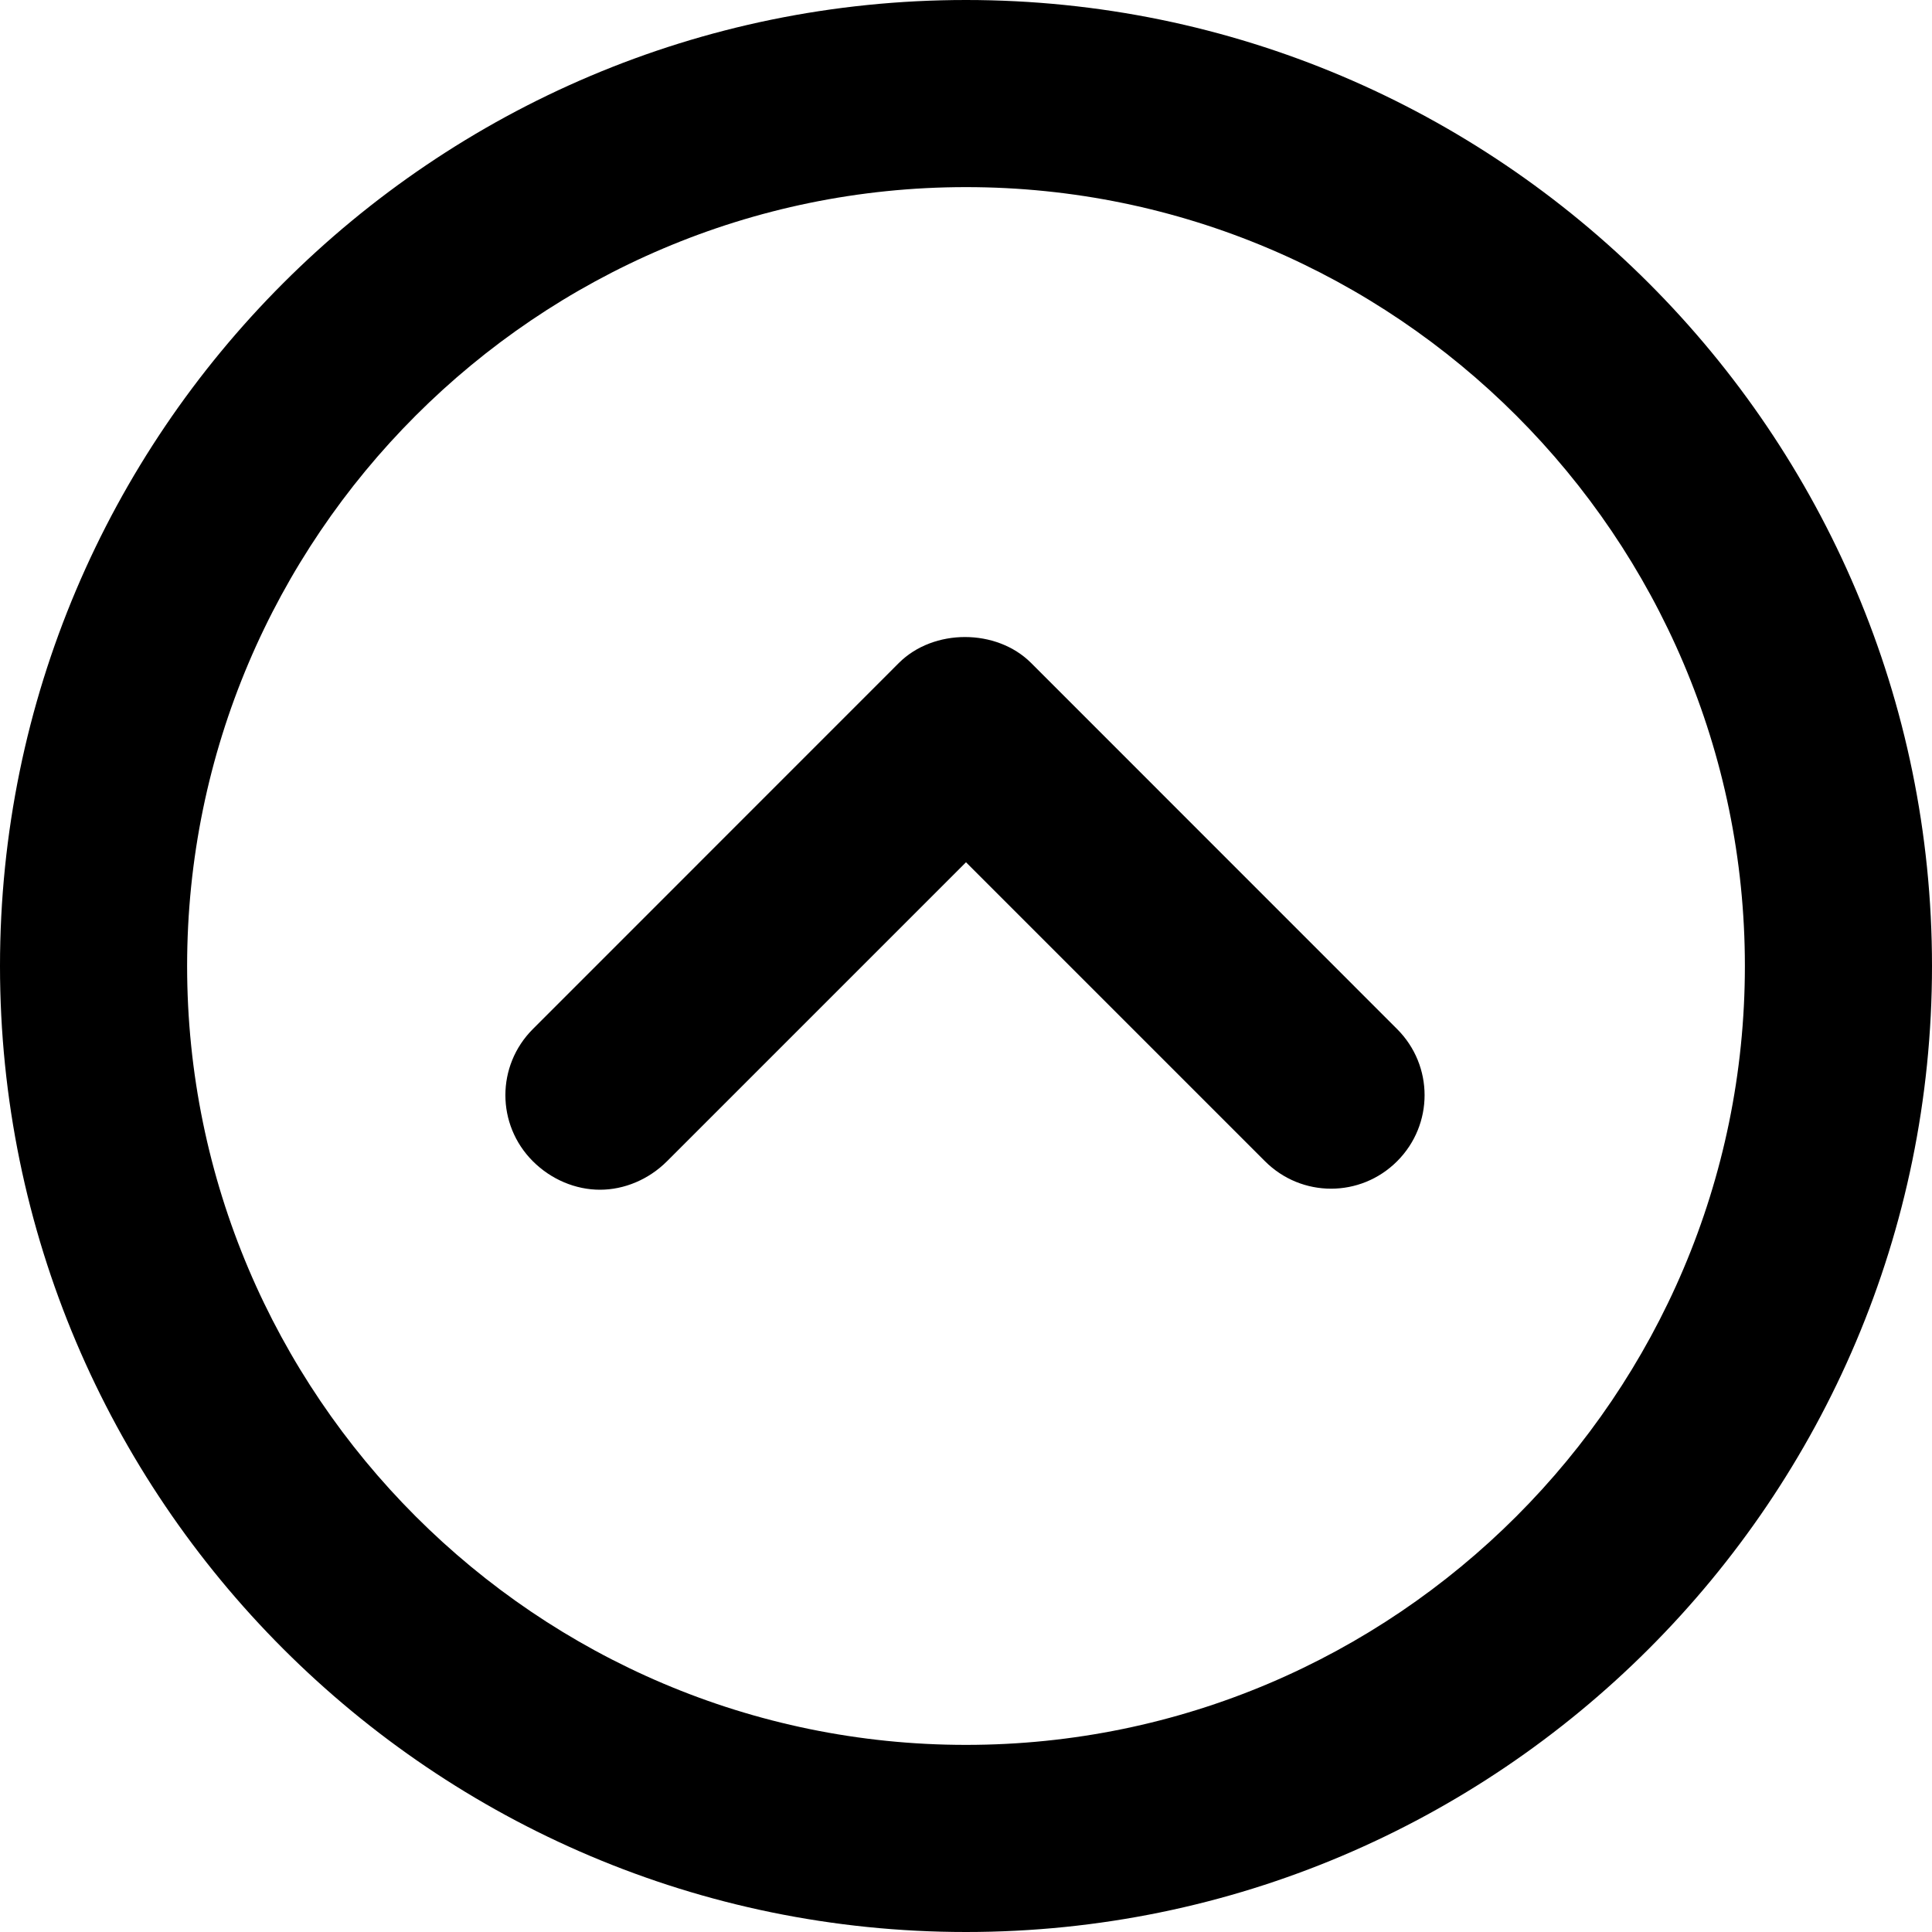
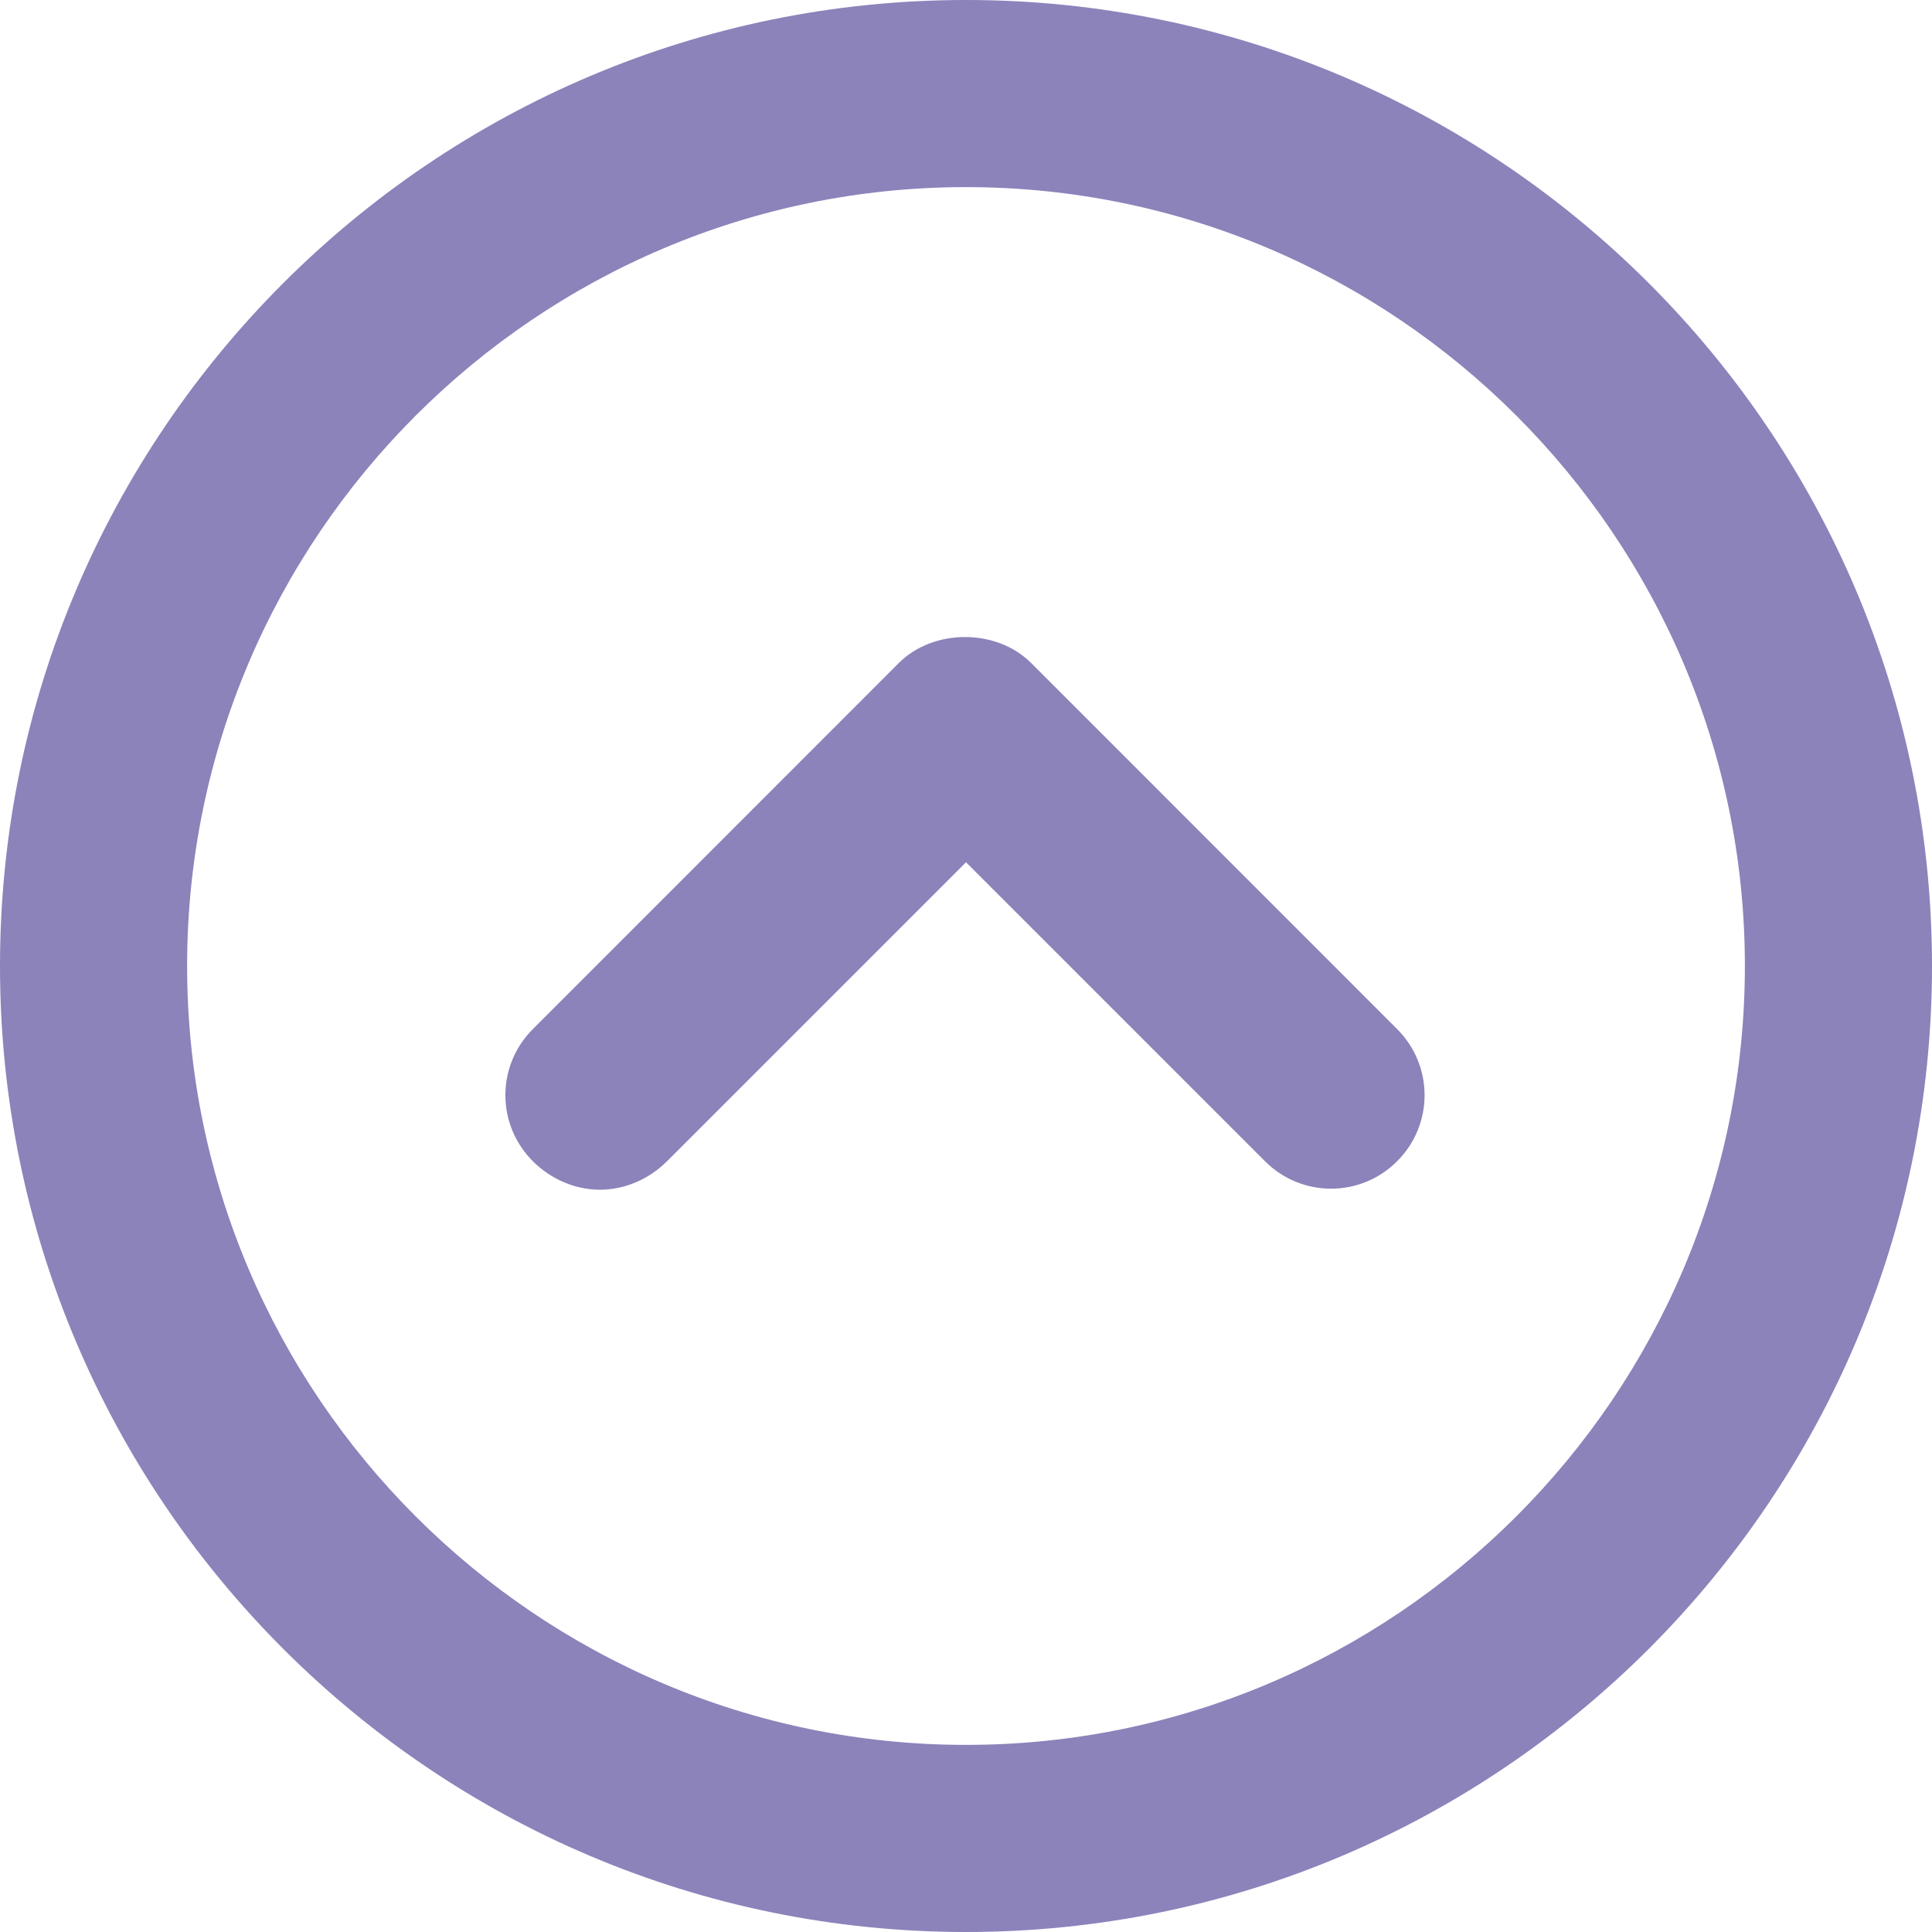
<svg xmlns="http://www.w3.org/2000/svg" width="20" height="20" viewBox="0 0 20 20" fill="none">
-   <path d="M9.305 6.863C9.663 6.505 10.316 6.505 10.674 6.863L14.463 10.653C14.842 11.032 14.842 11.642 14.463 12.021C14.084 12.4 13.474 12.4 13.095 12.021L10 8.926L6.905 12.021C6.716 12.21 6.463 12.316 6.211 12.316C5.958 12.316 5.705 12.21 5.516 12.021C5.137 11.642 5.137 11.032 5.516 10.653L9.305 6.863Z" fill="black" />
-   <path d="M10 0C15.516 0 20 4.484 20 10C20 15.516 15.516 20 10 20C4.484 20 0 15.516 0 10C0 4.484 4.484 0 10 0ZM10 18.063C14.442 18.063 18.063 14.442 18.063 10C18.063 5.558 14.442 1.937 10 1.937C5.558 1.937 1.937 5.558 1.937 10C1.937 14.442 5.558 18.063 10 18.063Z" fill="black" />
+   <path d="M9.305 6.863C9.663 6.505 10.316 6.505 10.674 6.863L14.463 10.653C14.842 11.032 14.842 11.642 14.463 12.021C14.084 12.4 13.474 12.4 13.095 12.021L10 8.926L6.905 12.021C6.716 12.21 6.463 12.316 6.211 12.316C5.958 12.316 5.705 12.21 5.516 12.021C5.137 11.642 5.137 11.032 5.516 10.653L9.305 6.863Z" fill="#8B83BA" />
+   <path d="M10 0C15.516 0 20 4.484 20 10C20 15.516 15.516 20 10 20C4.484 20 0 15.516 0 10C0 4.484 4.484 0 10 0ZM10 18.063C14.442 18.063 18.063 14.442 18.063 10C18.063 5.558 14.442 1.937 10 1.937C5.558 1.937 1.937 5.558 1.937 10C1.937 14.442 5.558 18.063 10 18.063Z" fill="#8B83BA" />
</svg>
